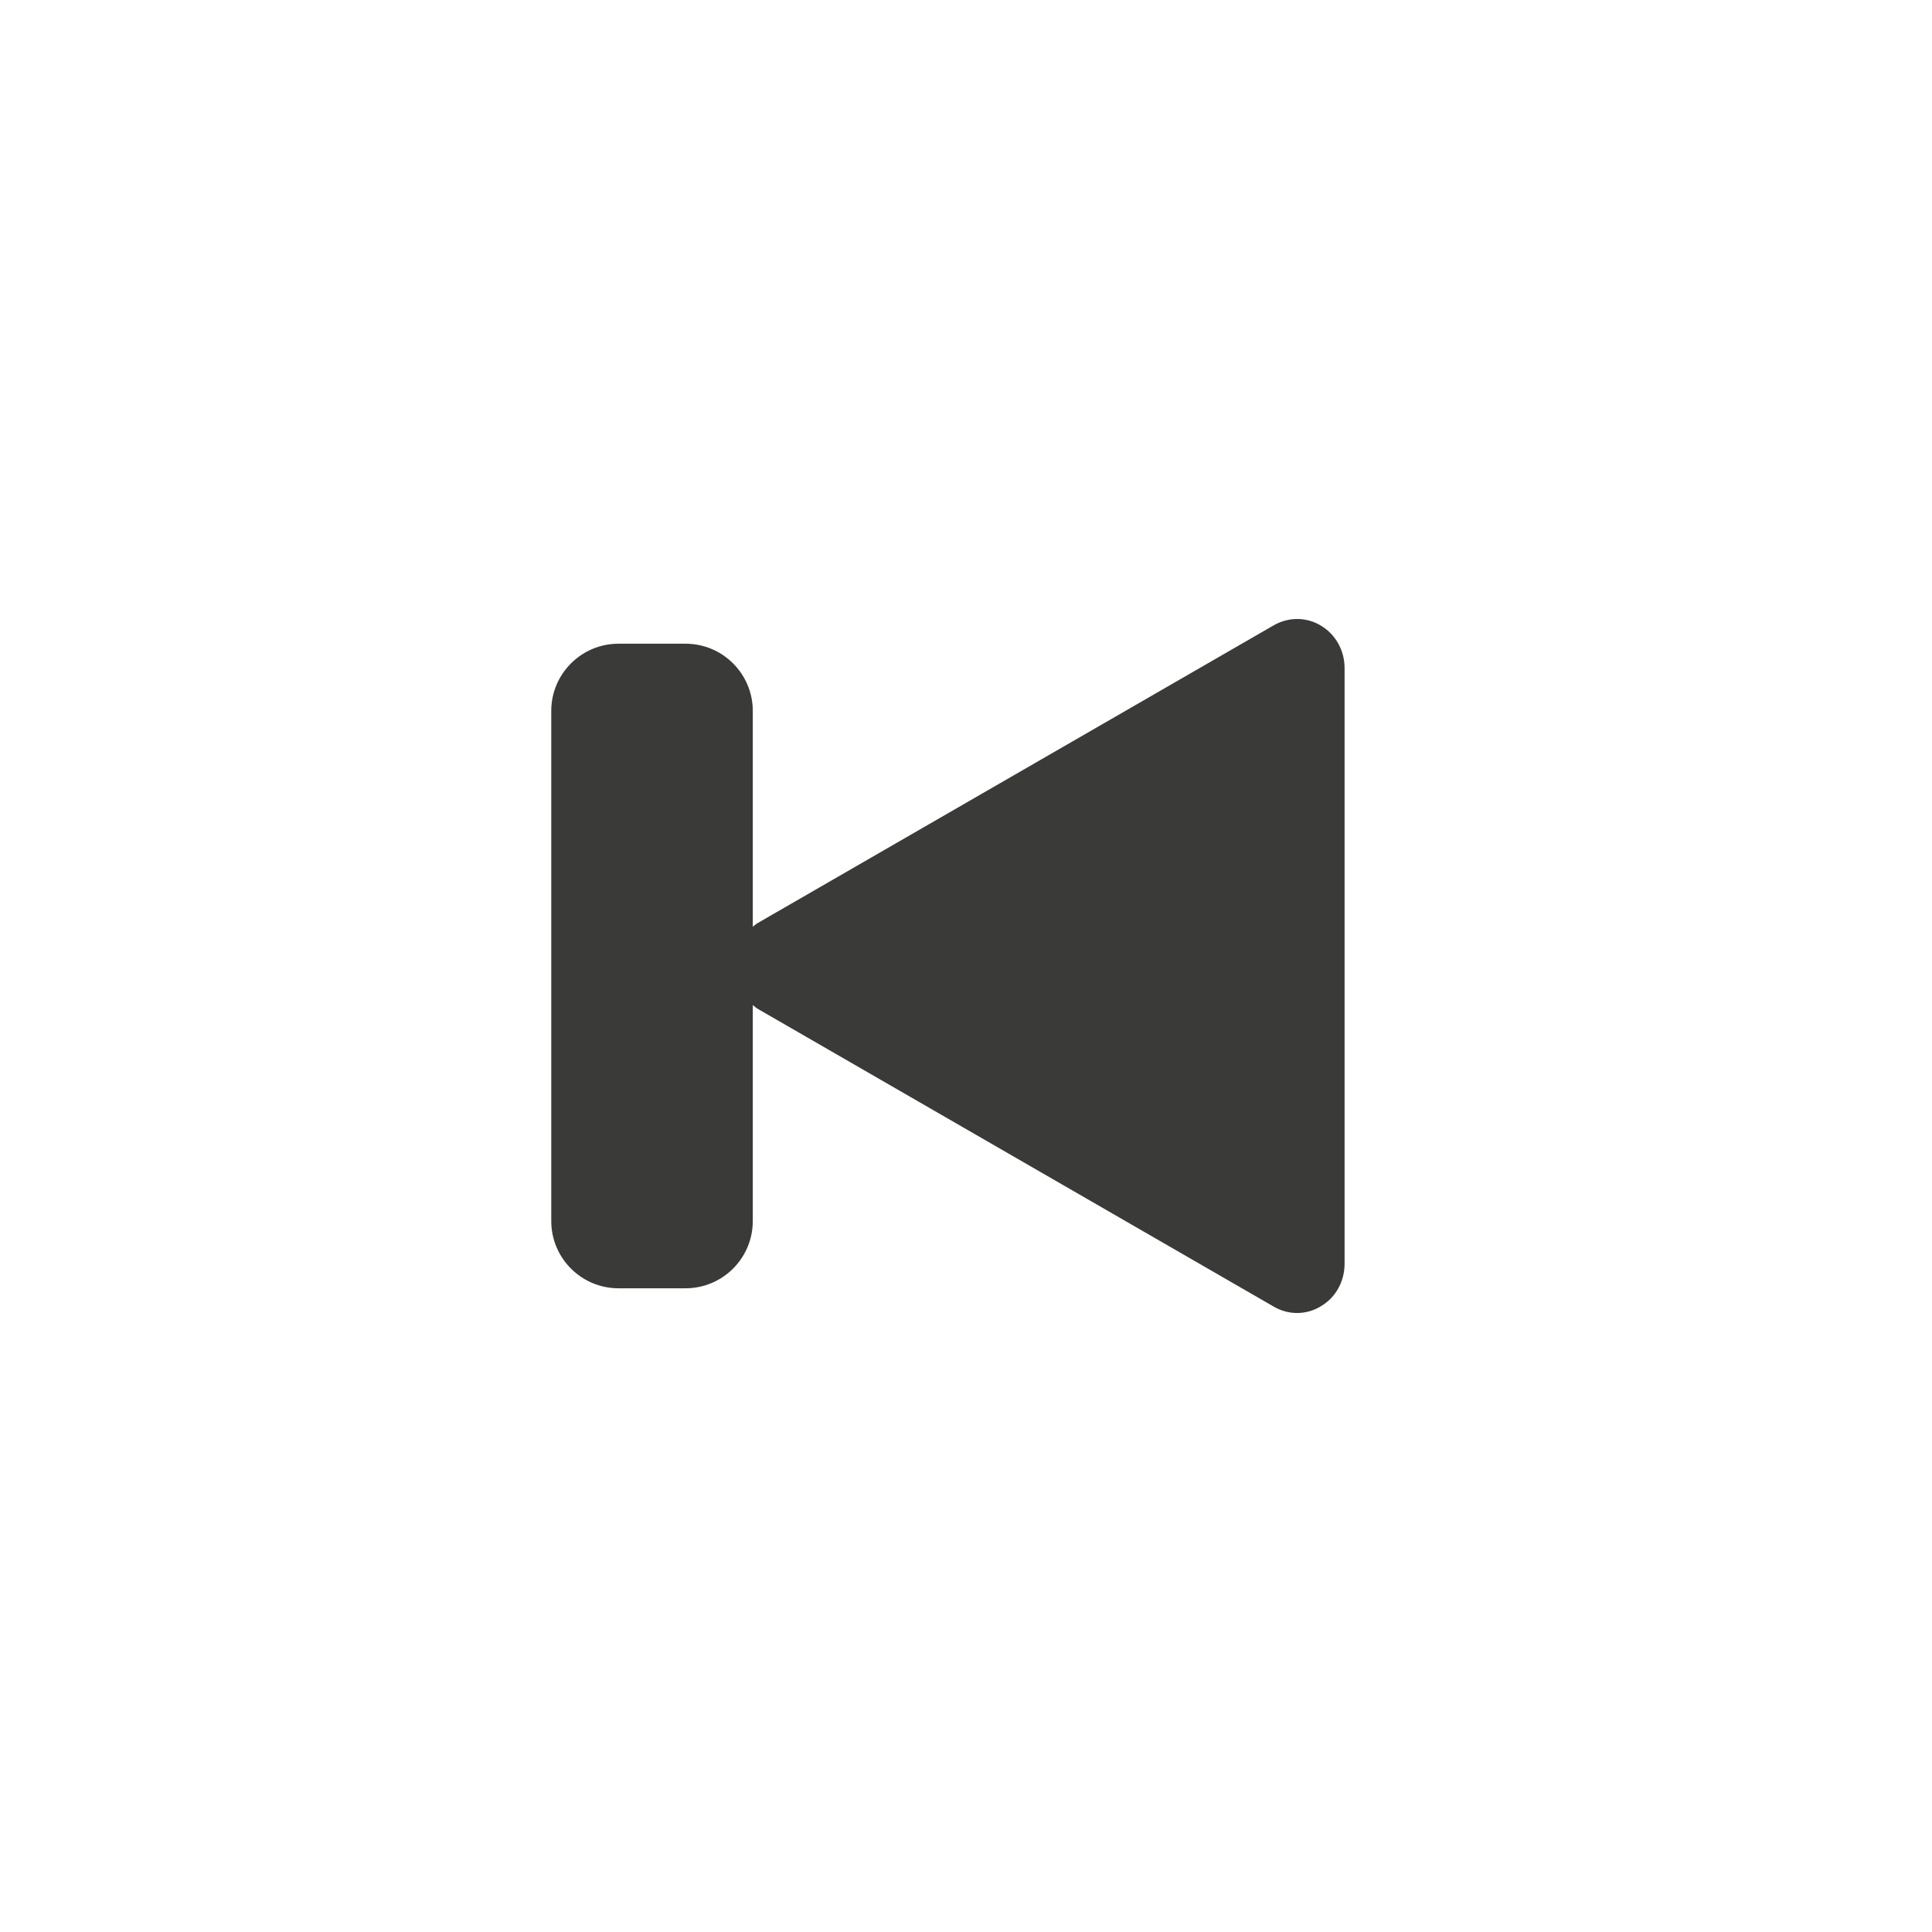
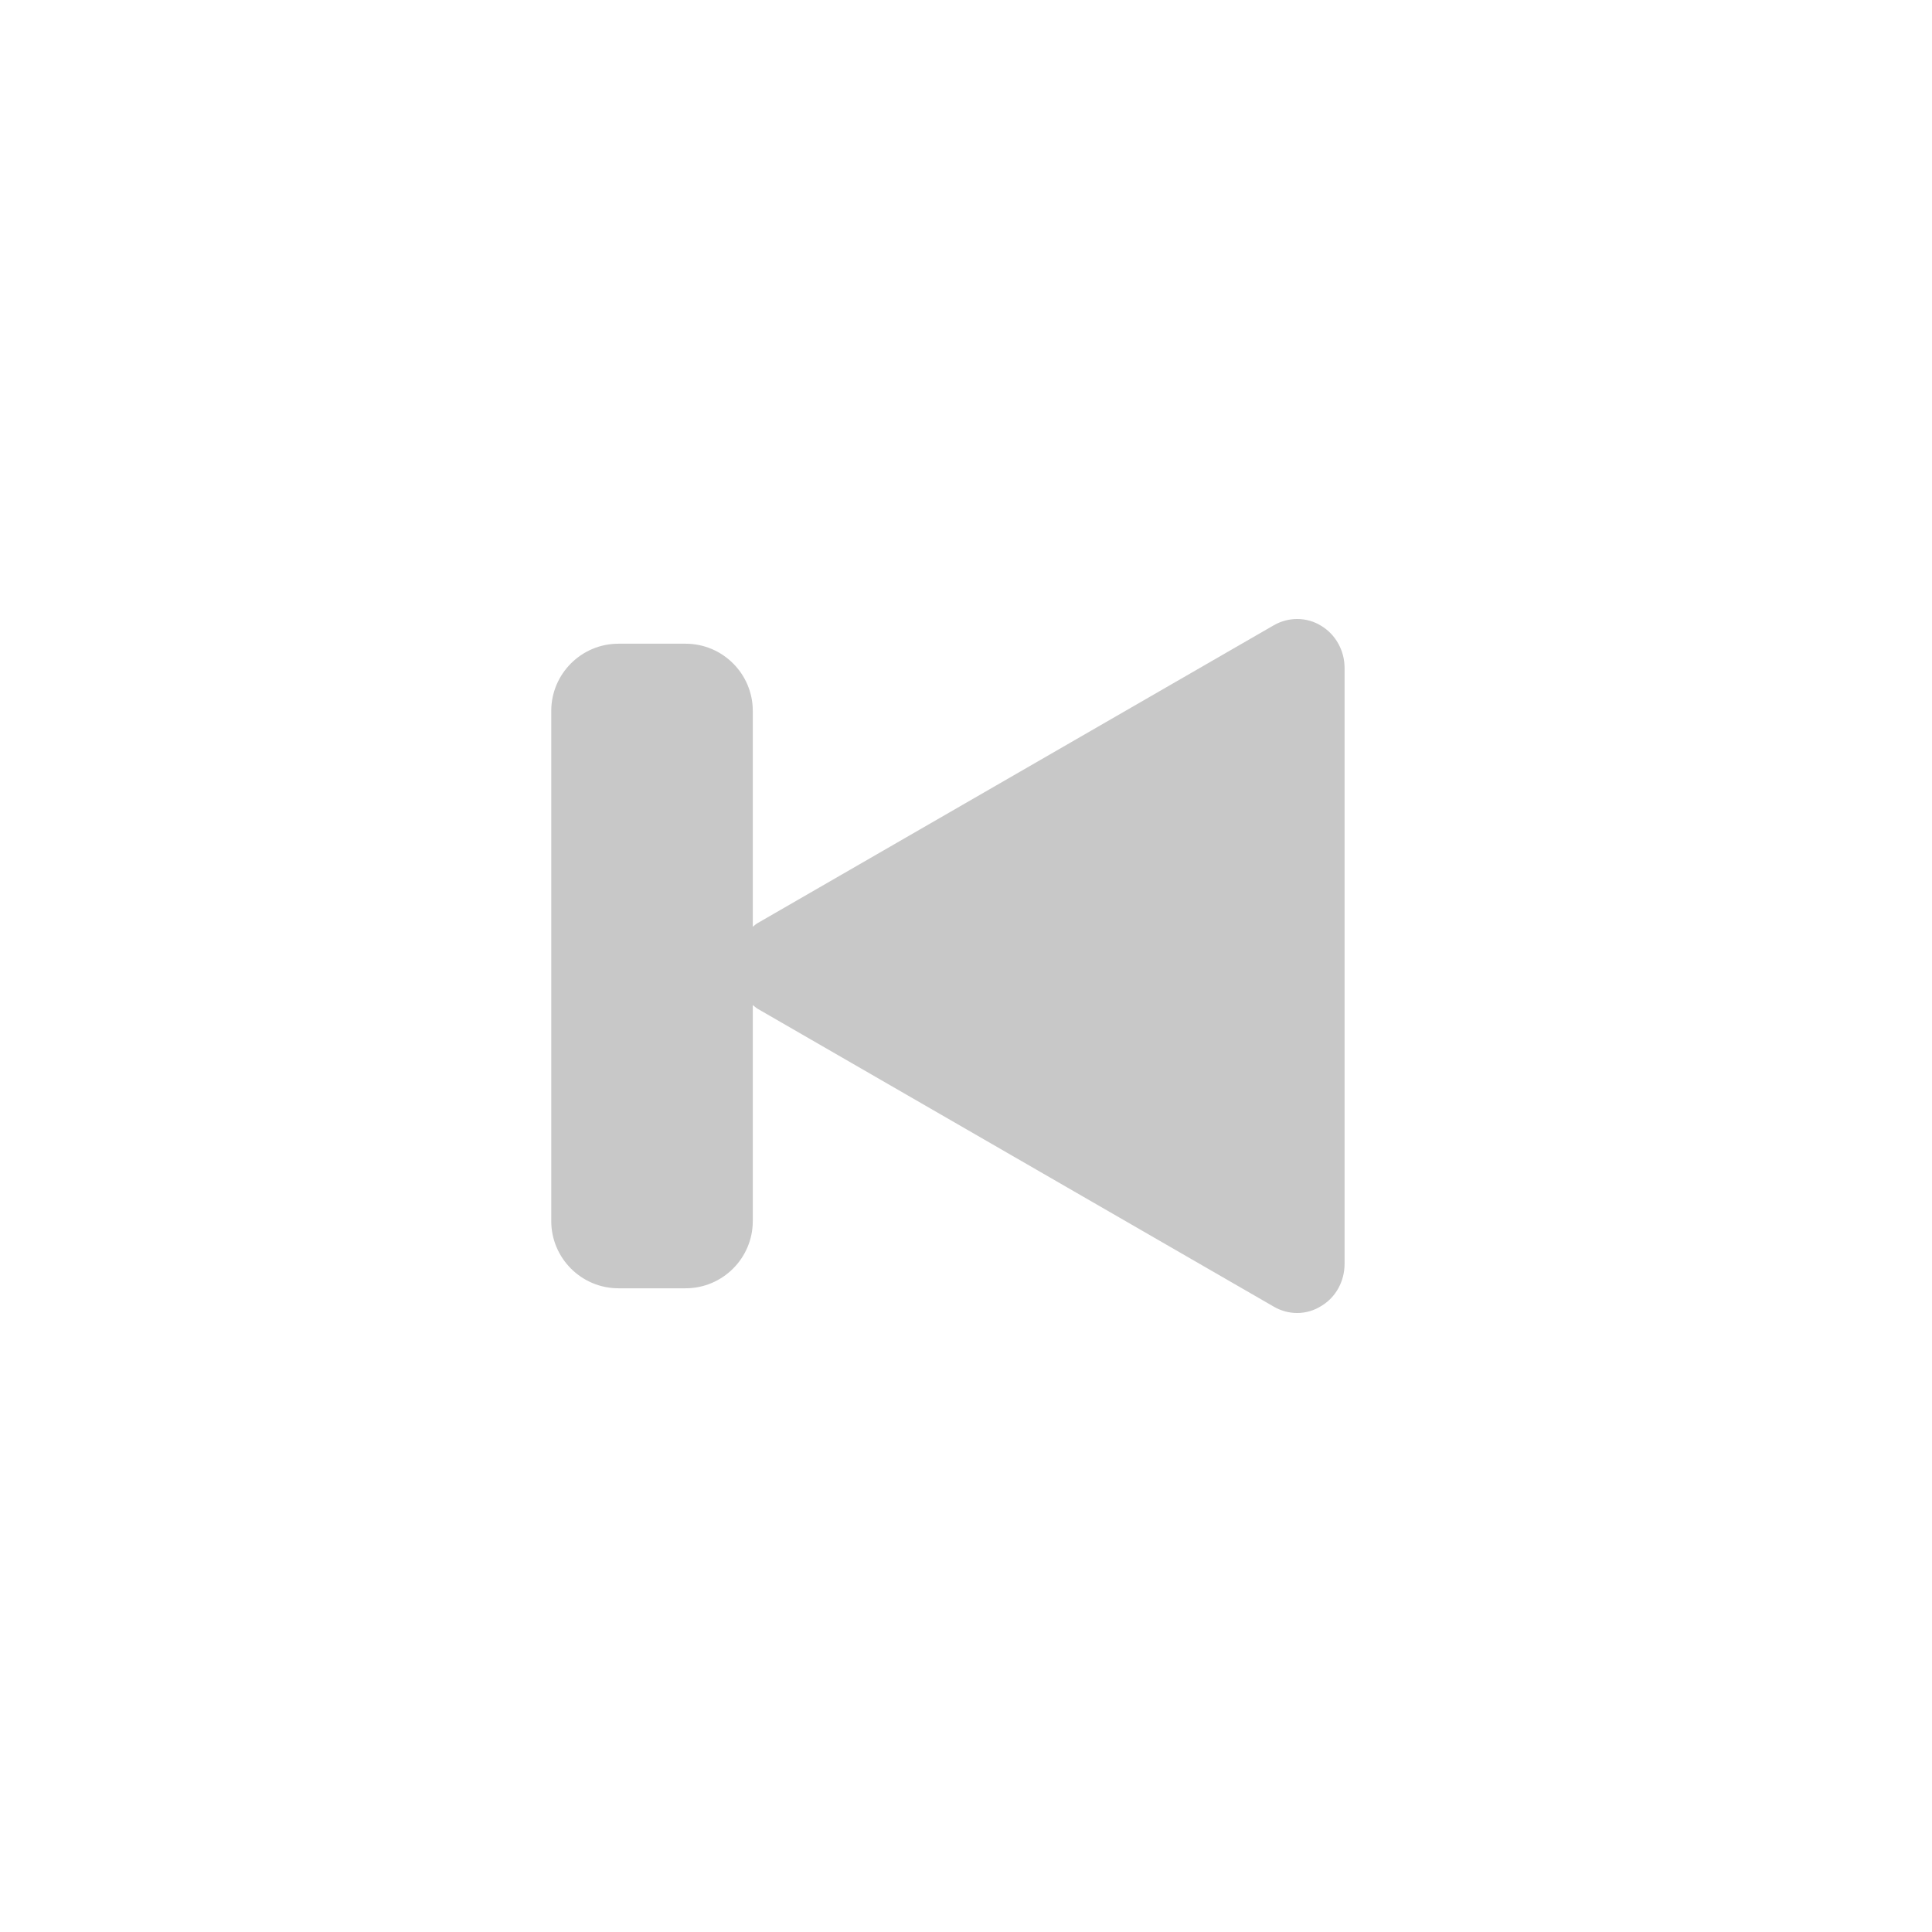
<svg xmlns="http://www.w3.org/2000/svg" version="1.1" x="0" y="0" width="103" height="103" viewBox="0, 0, 103, 103">
  <g id="Background">
    <rect x="0" y="0" width="103" height="103" fill="#000000" fill-opacity="0" />
  </g>
  <g id="Layer_1">
-     <path d="M70.437,33.365 C70.066,33.13 69.616,33 69.157,33 C68.724,33 68.295,33.115 67.914,33.332 L40.387,49.215 C40.294,49.268 40.218,49.343 40.133,49.407 L40.133,37.899 C40.133,35.925 38.526,34.318 36.551,34.318 L32.972,34.318 C30.996,34.318 29.389,35.925 29.389,37.899 L29.389,51.895 C29.389,51.895 29.389,51.897 29.389,51.9 L29.389,65.099 C29.389,67.074 30.996,68.682 32.971,68.682 L36.551,68.682 C38.526,68.682 40.133,67.074 40.133,65.099 L40.133,53.582 C40.219,53.646 40.293,53.724 40.387,53.778 L67.914,69.664 C68.292,69.883 68.721,70 69.154,70 C69.621,70 70.075,69.864 70.471,69.607 C71.222,69.146 71.683,68.307 71.683,67.373 L71.683,35.609 C71.683,34.685 71.207,33.826 70.437,33.365" fill="#3A3A39" />
+     <path d="M70.437,33.365 C70.066,33.13 69.616,33 69.157,33 C68.724,33 68.295,33.115 67.914,33.332 L40.387,49.215 C40.294,49.268 40.218,49.343 40.133,49.407 L40.133,37.899 C40.133,35.925 38.526,34.318 36.551,34.318 L32.972,34.318 C30.996,34.318 29.389,35.925 29.389,37.899 L29.389,51.895 C29.389,51.895 29.389,51.897 29.389,51.9 L29.389,65.099 C29.389,67.074 30.996,68.682 32.971,68.682 L36.551,68.682 C38.526,68.682 40.133,67.074 40.133,65.099 L40.133,53.582 C40.219,53.646 40.293,53.724 40.387,53.778 L67.914,69.664 C68.292,69.883 68.721,70 69.154,70 C69.621,70 70.075,69.864 70.471,69.607 C71.222,69.146 71.683,68.307 71.683,67.373 L71.683,35.609 C71.683,34.685 71.207,33.826 70.437,33.365" fill="#C8C8C8" />
  </g>
</svg>
